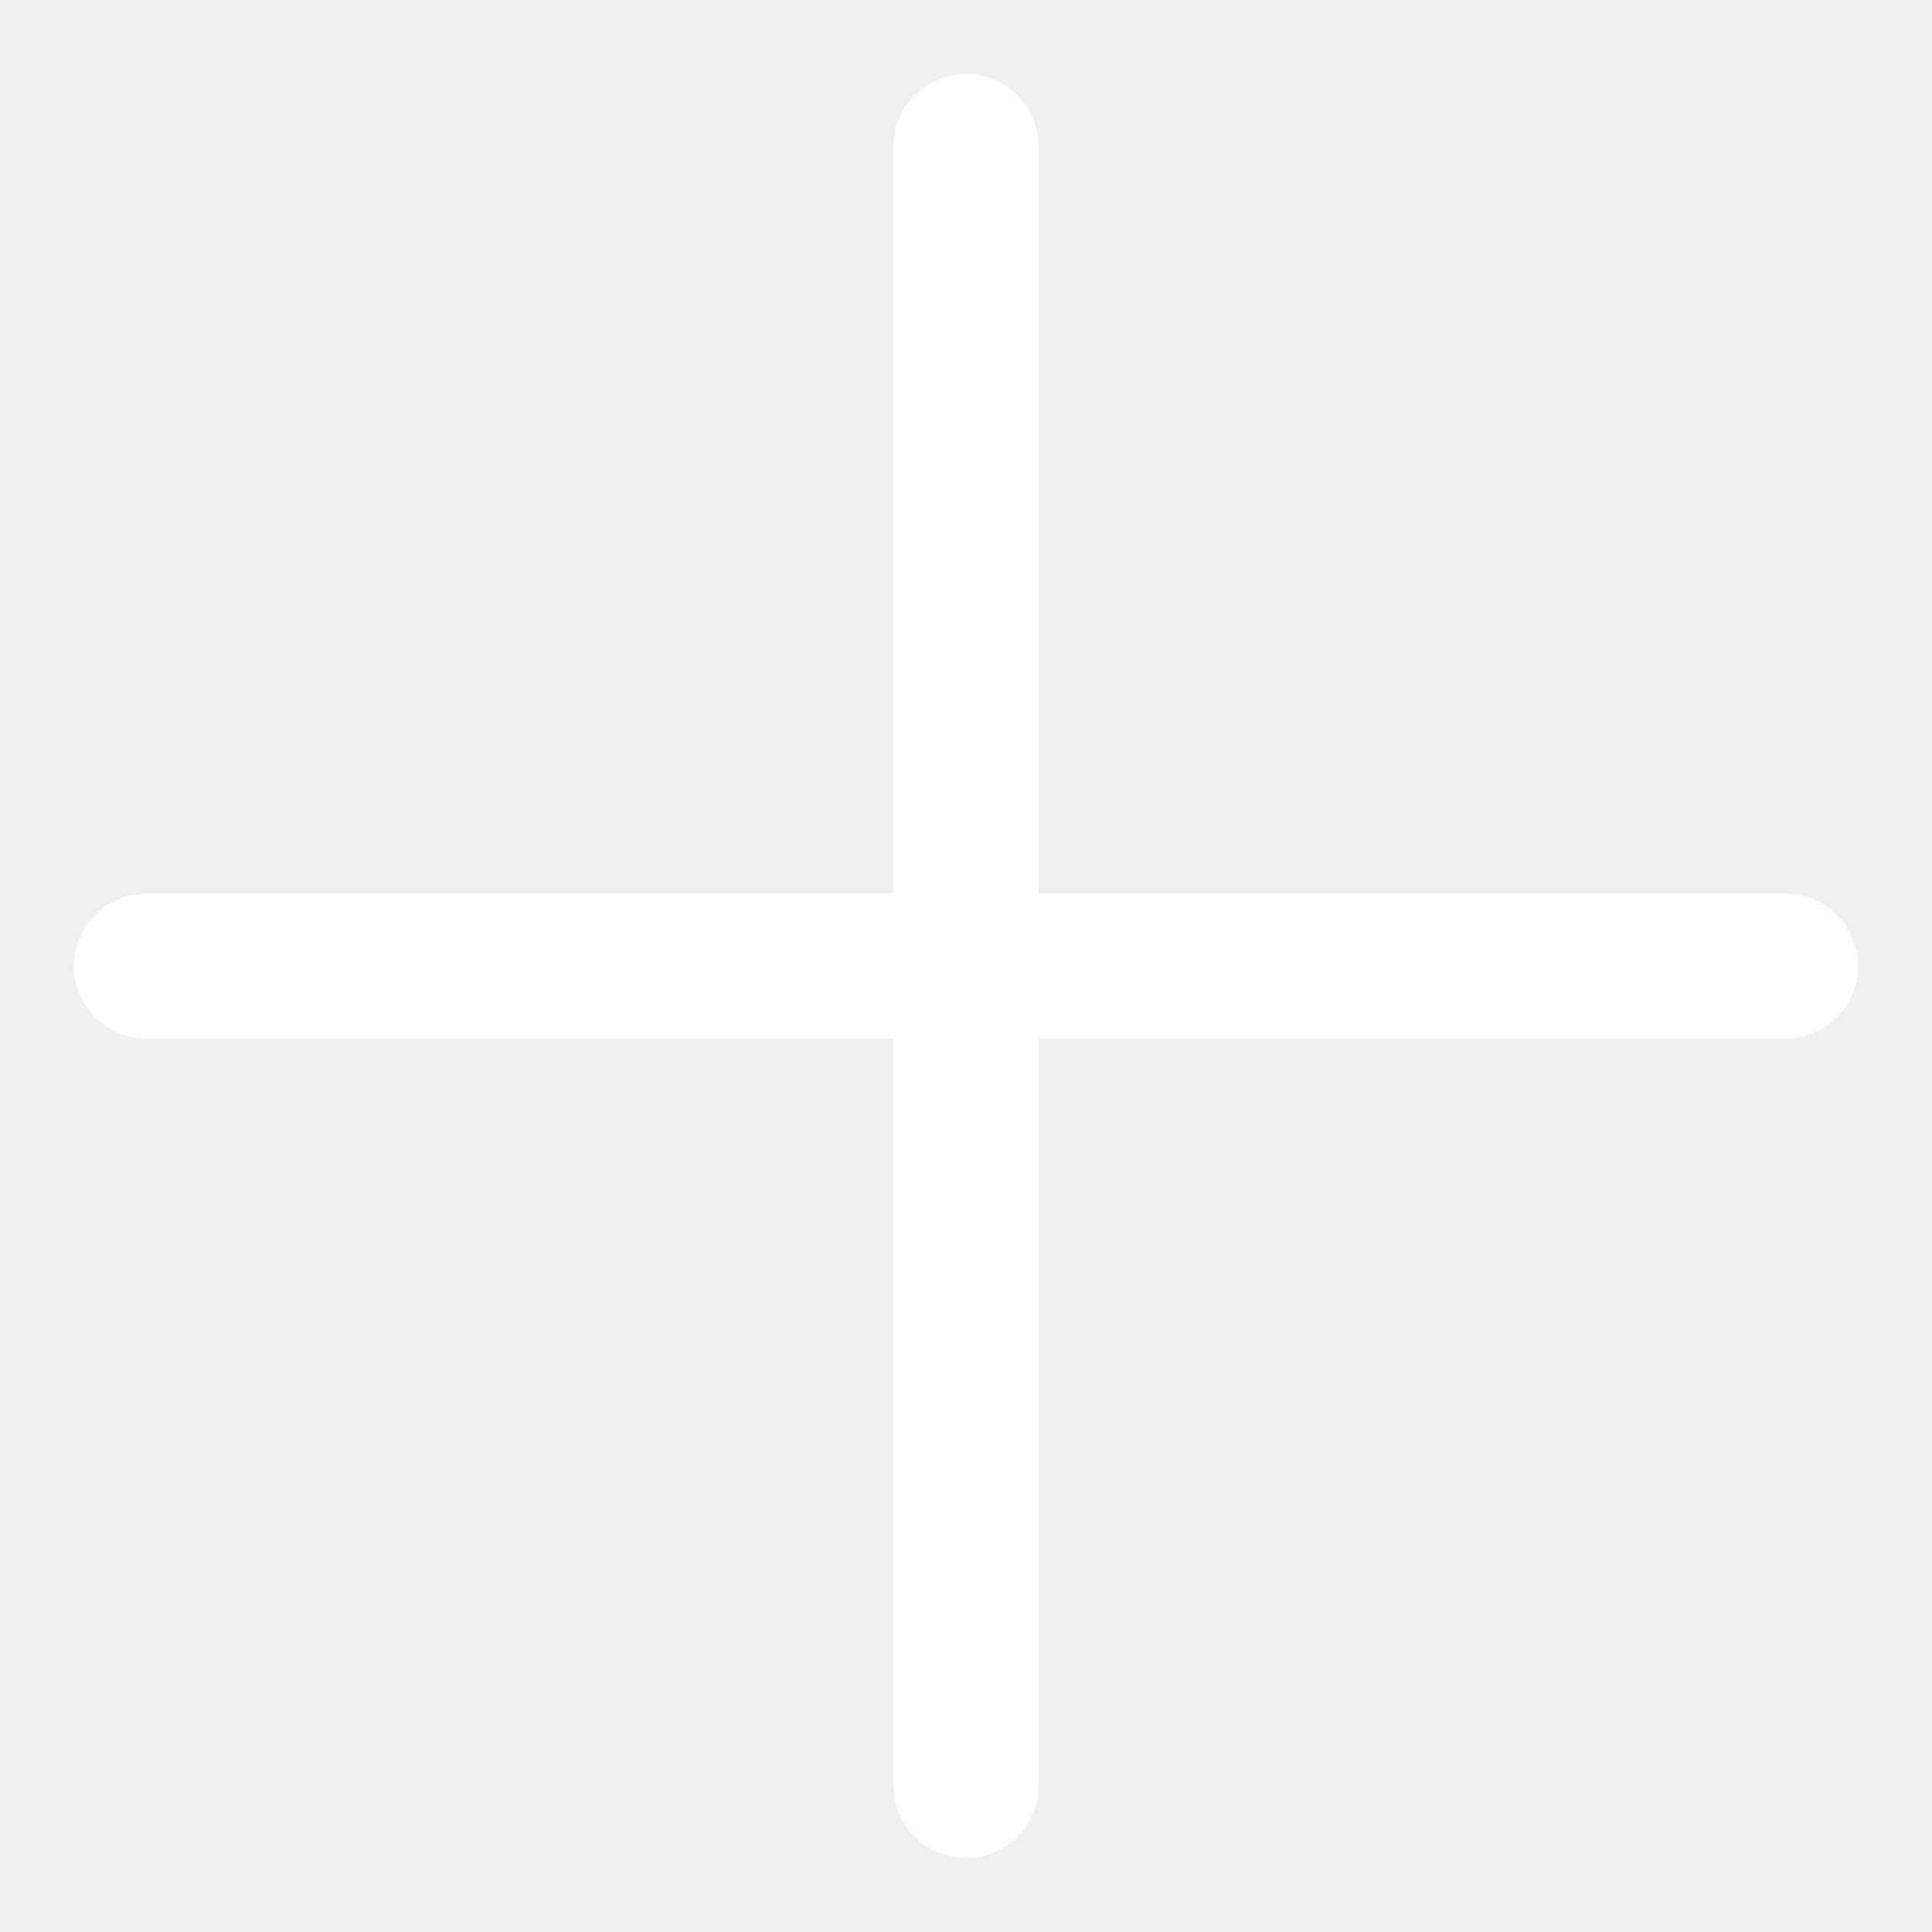
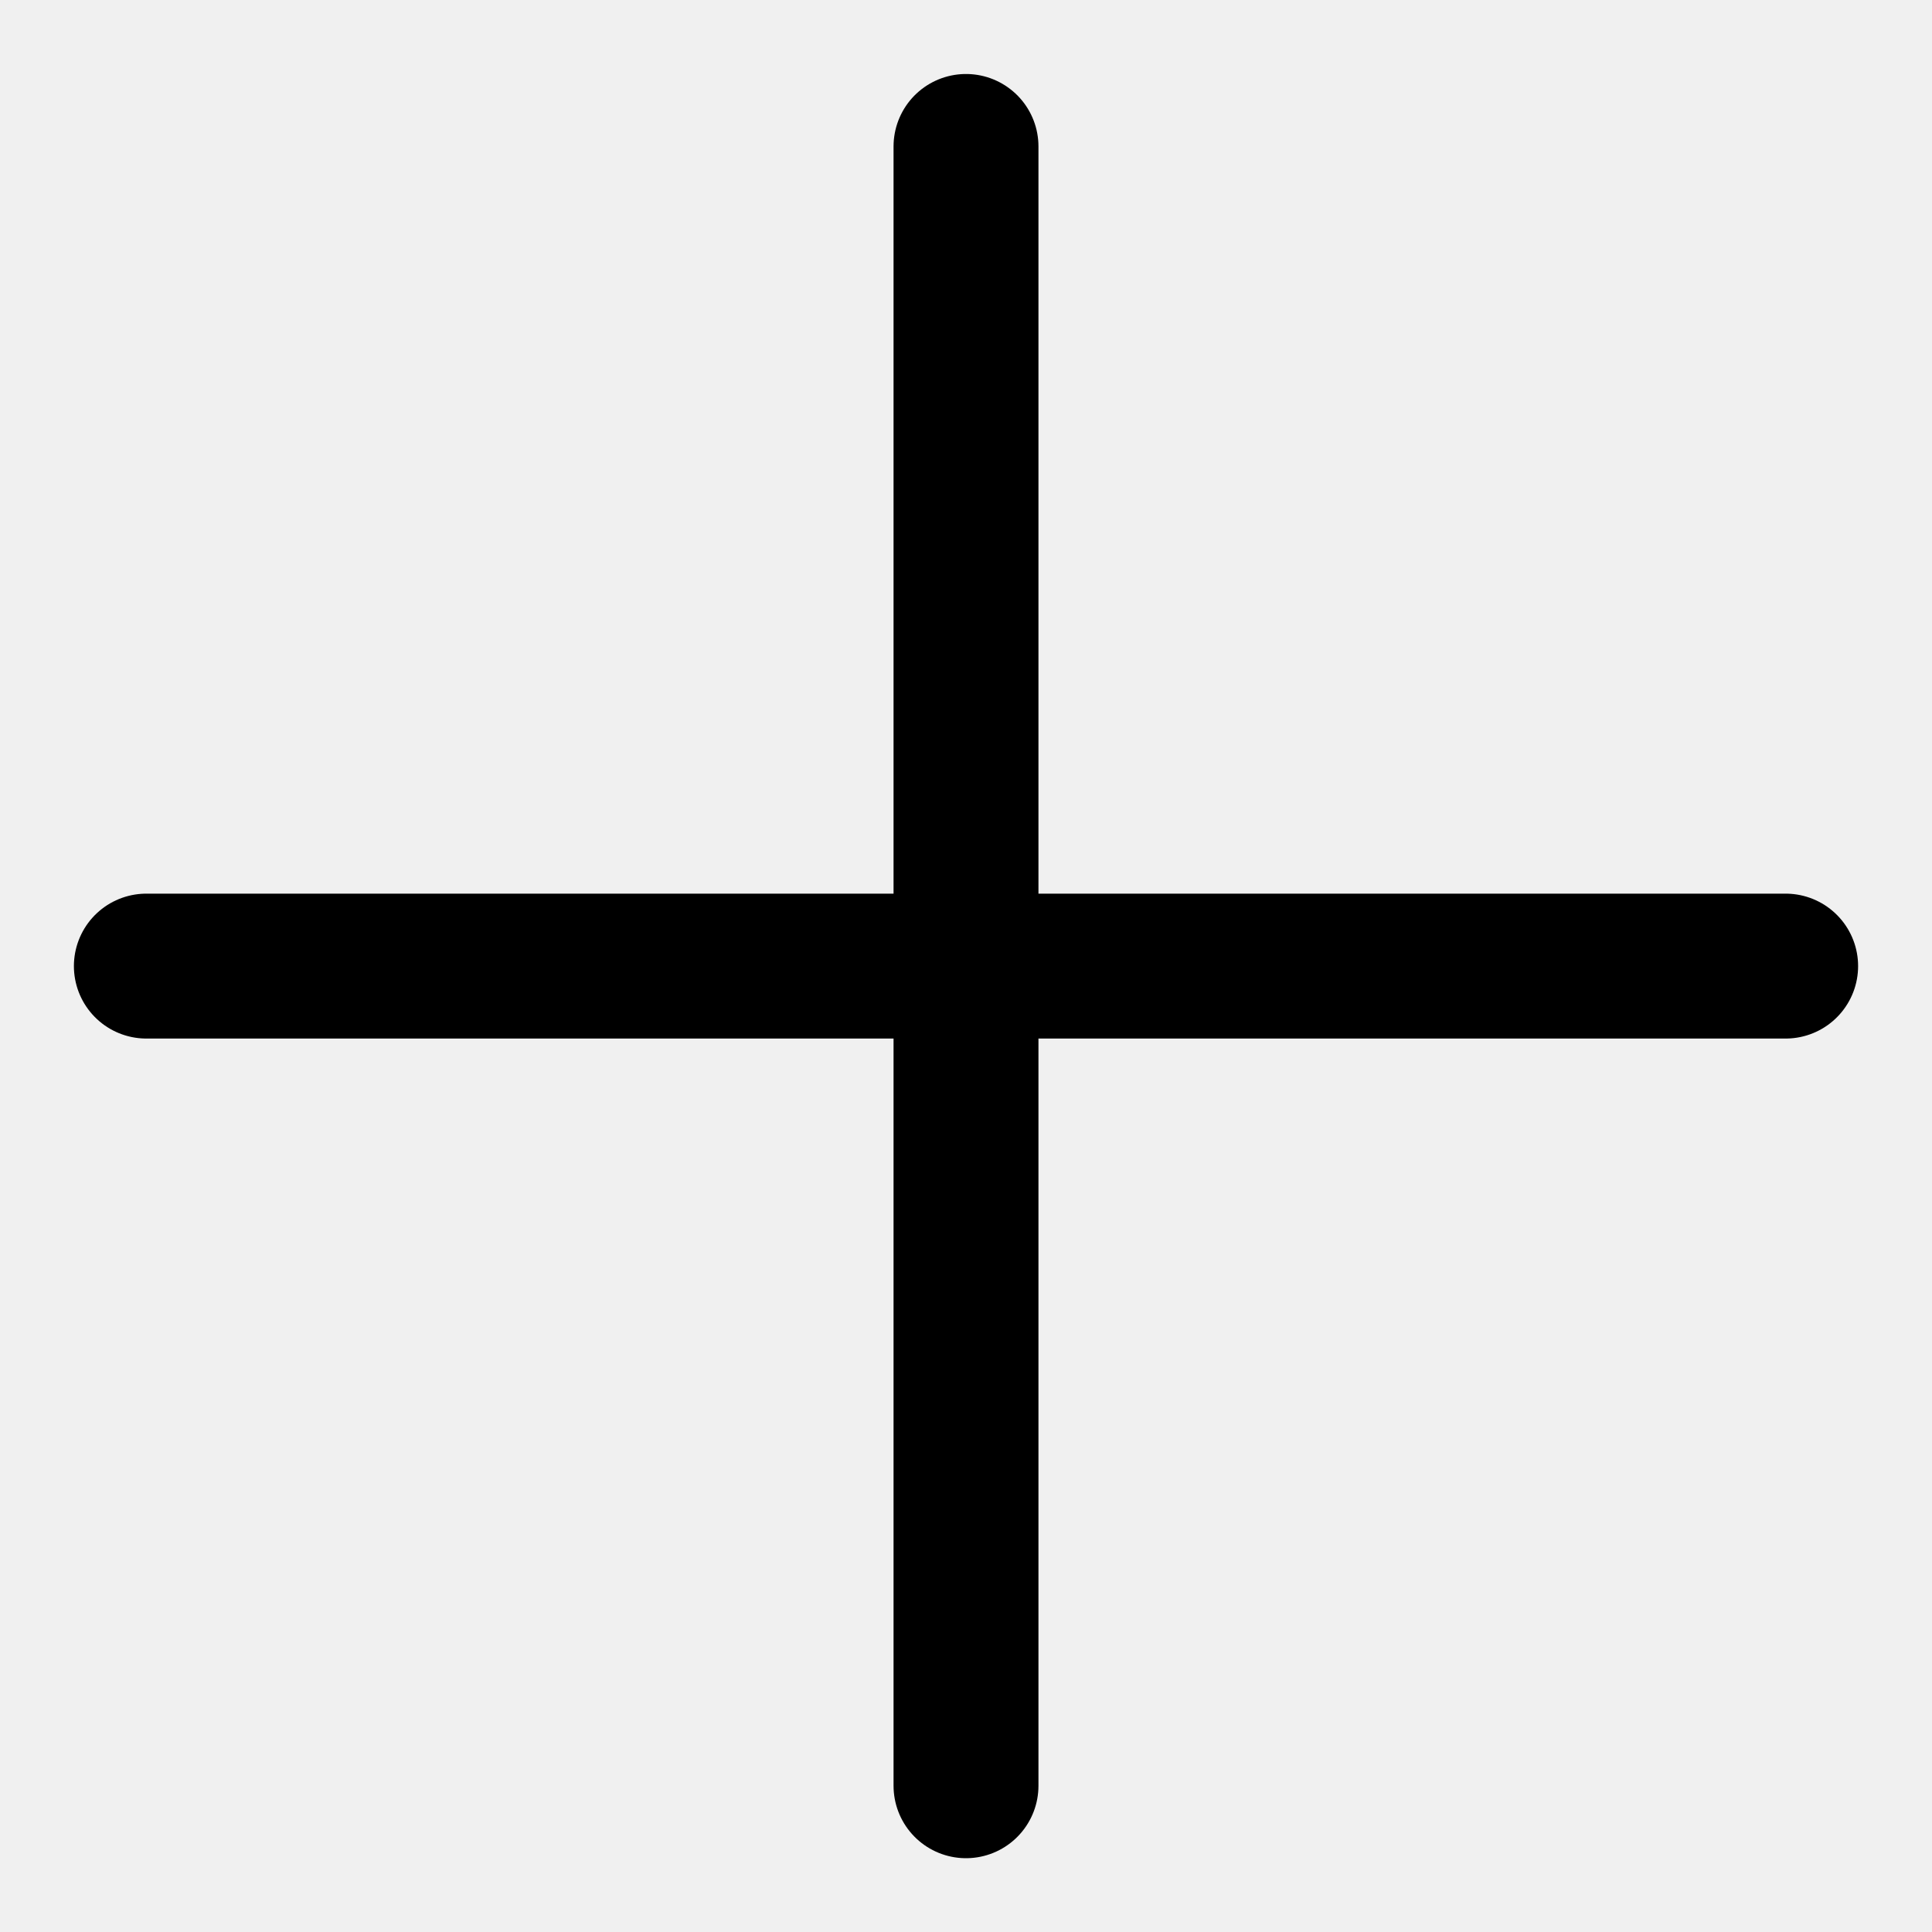
<svg xmlns="http://www.w3.org/2000/svg" width="20" height="20" viewBox="0 0 20 20" fill="none">
-   <path d="M10 1.516V10.001M10 18.486V10.001M10 10.001H18.485L1.515 10.001" stroke="white" stroke-width="1.5" stroke-linecap="round" stroke-linejoin="round" />
+   <path d="M10 1.516V10.001M10 18.486V10.001M10 10.001H18.485L1.515 10.001" stroke="#000" stroke-width="1.5" stroke-linecap="round" stroke-linejoin="round" />
</svg>
